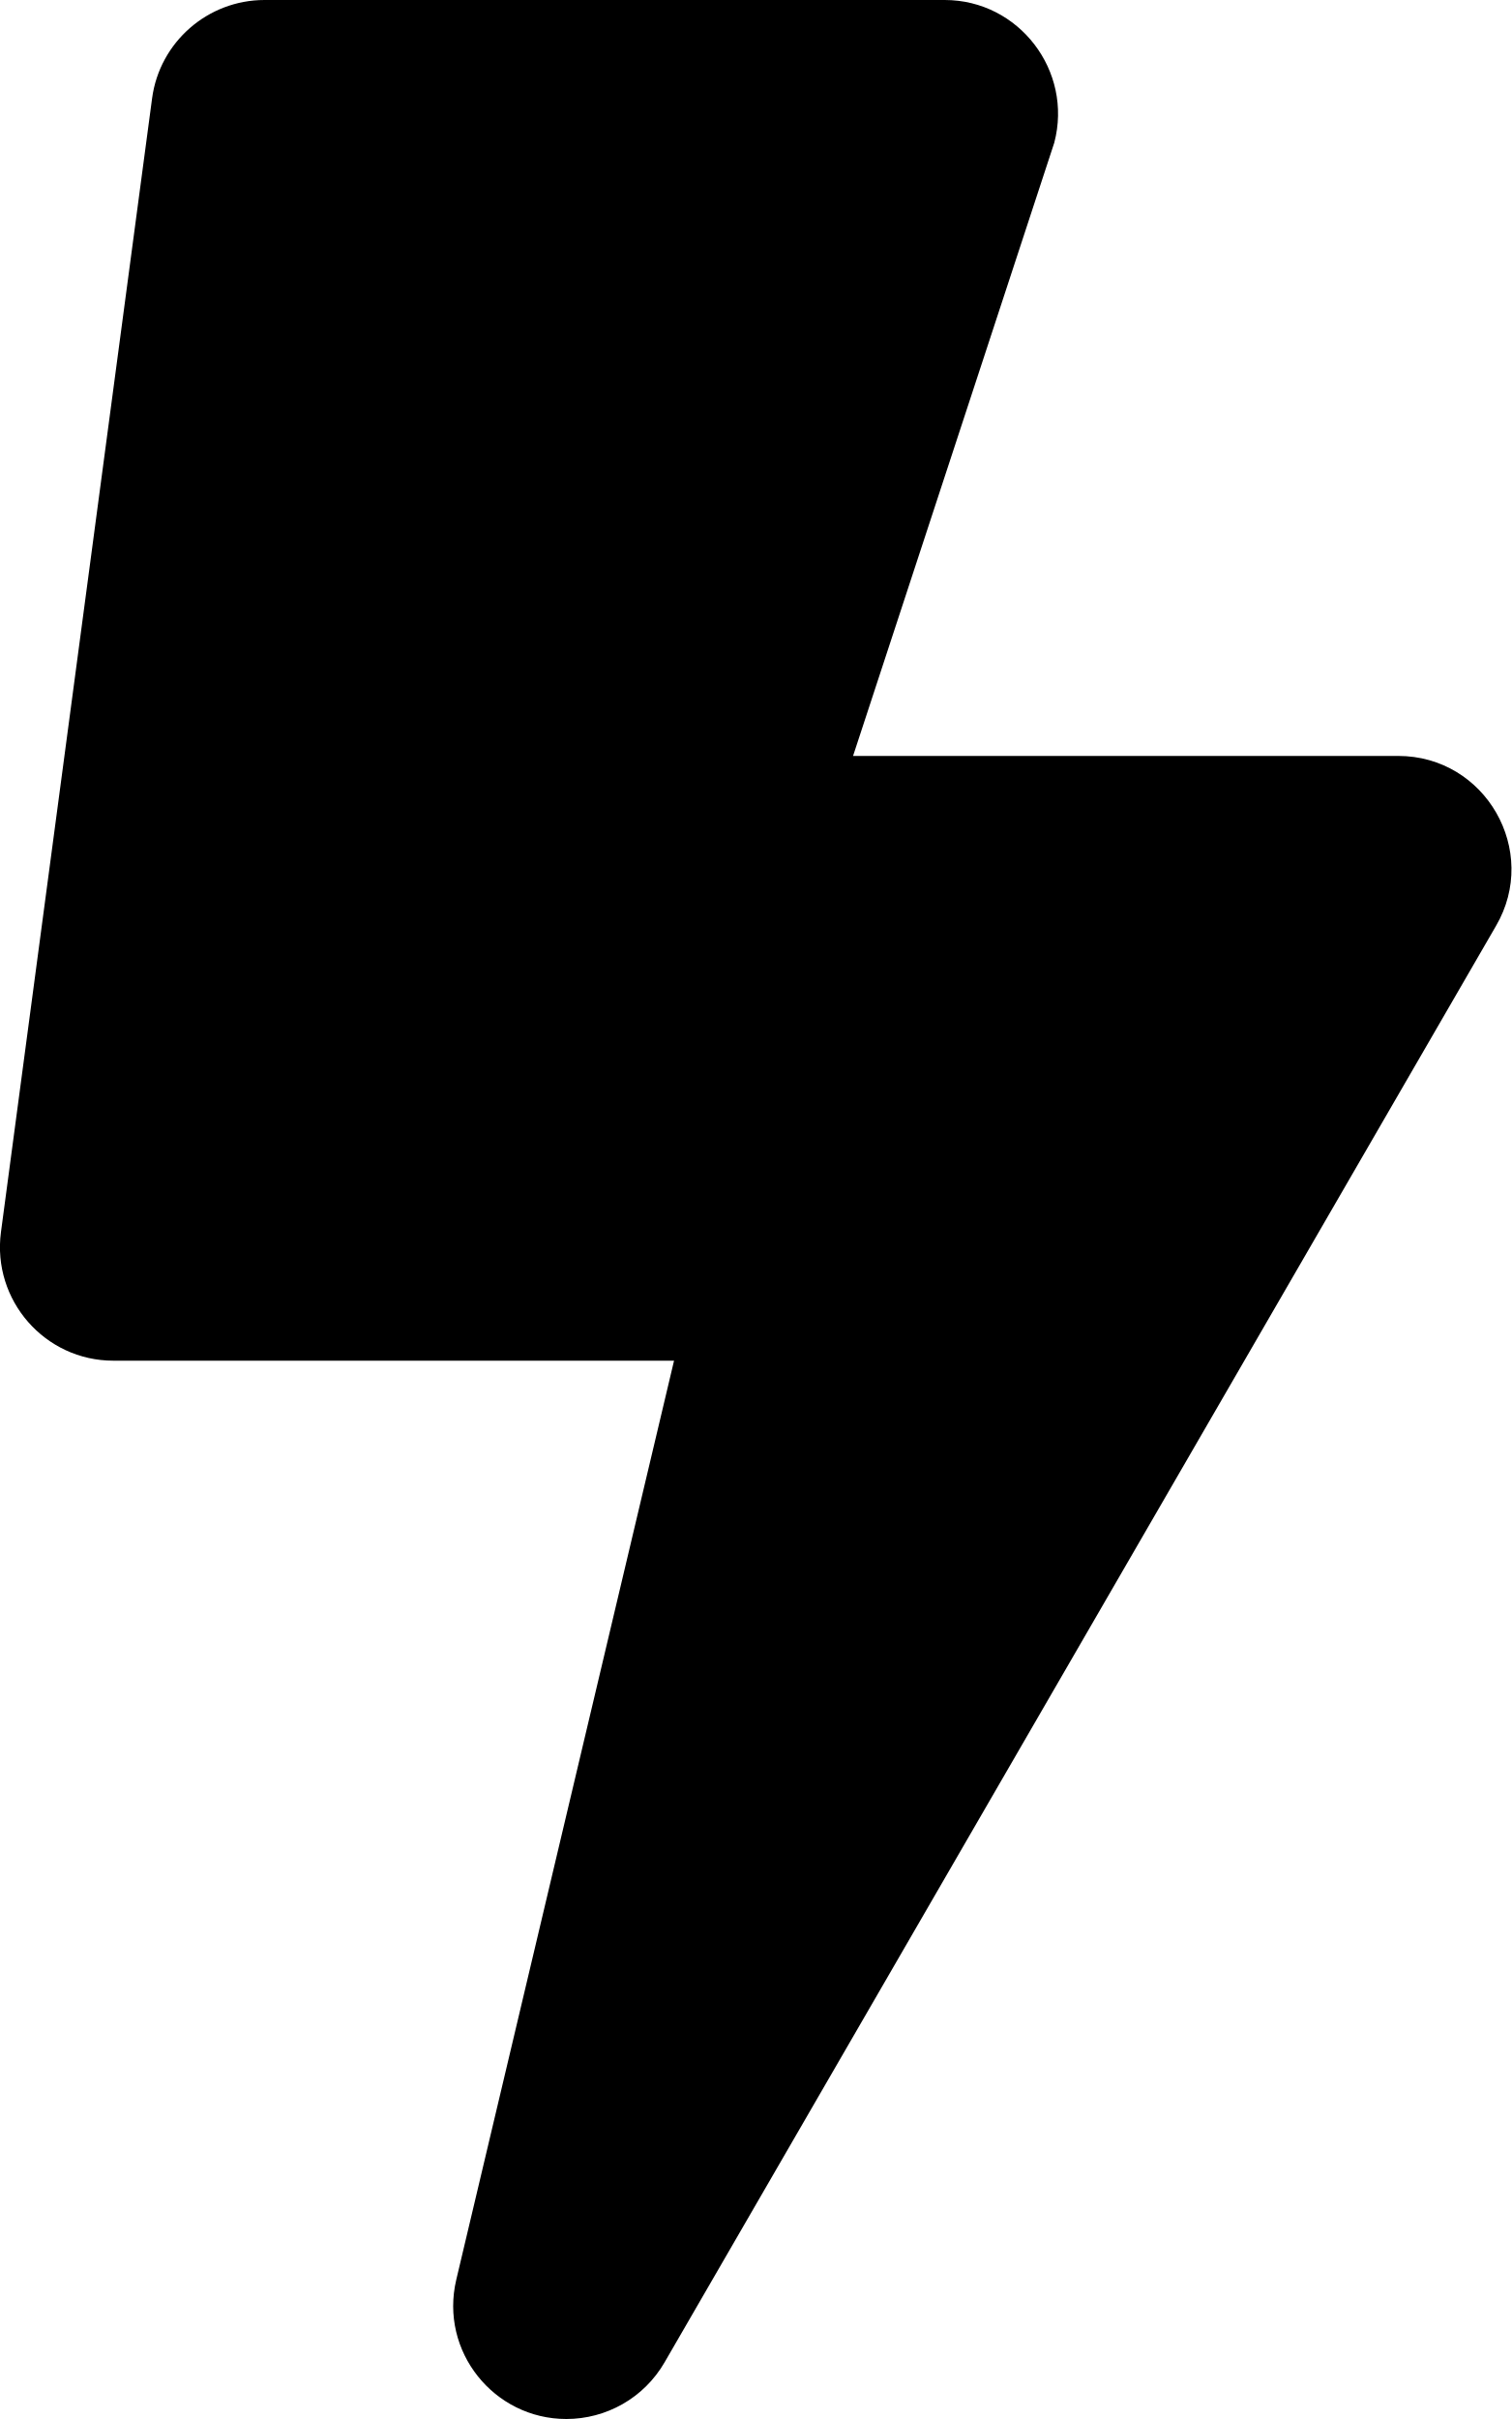
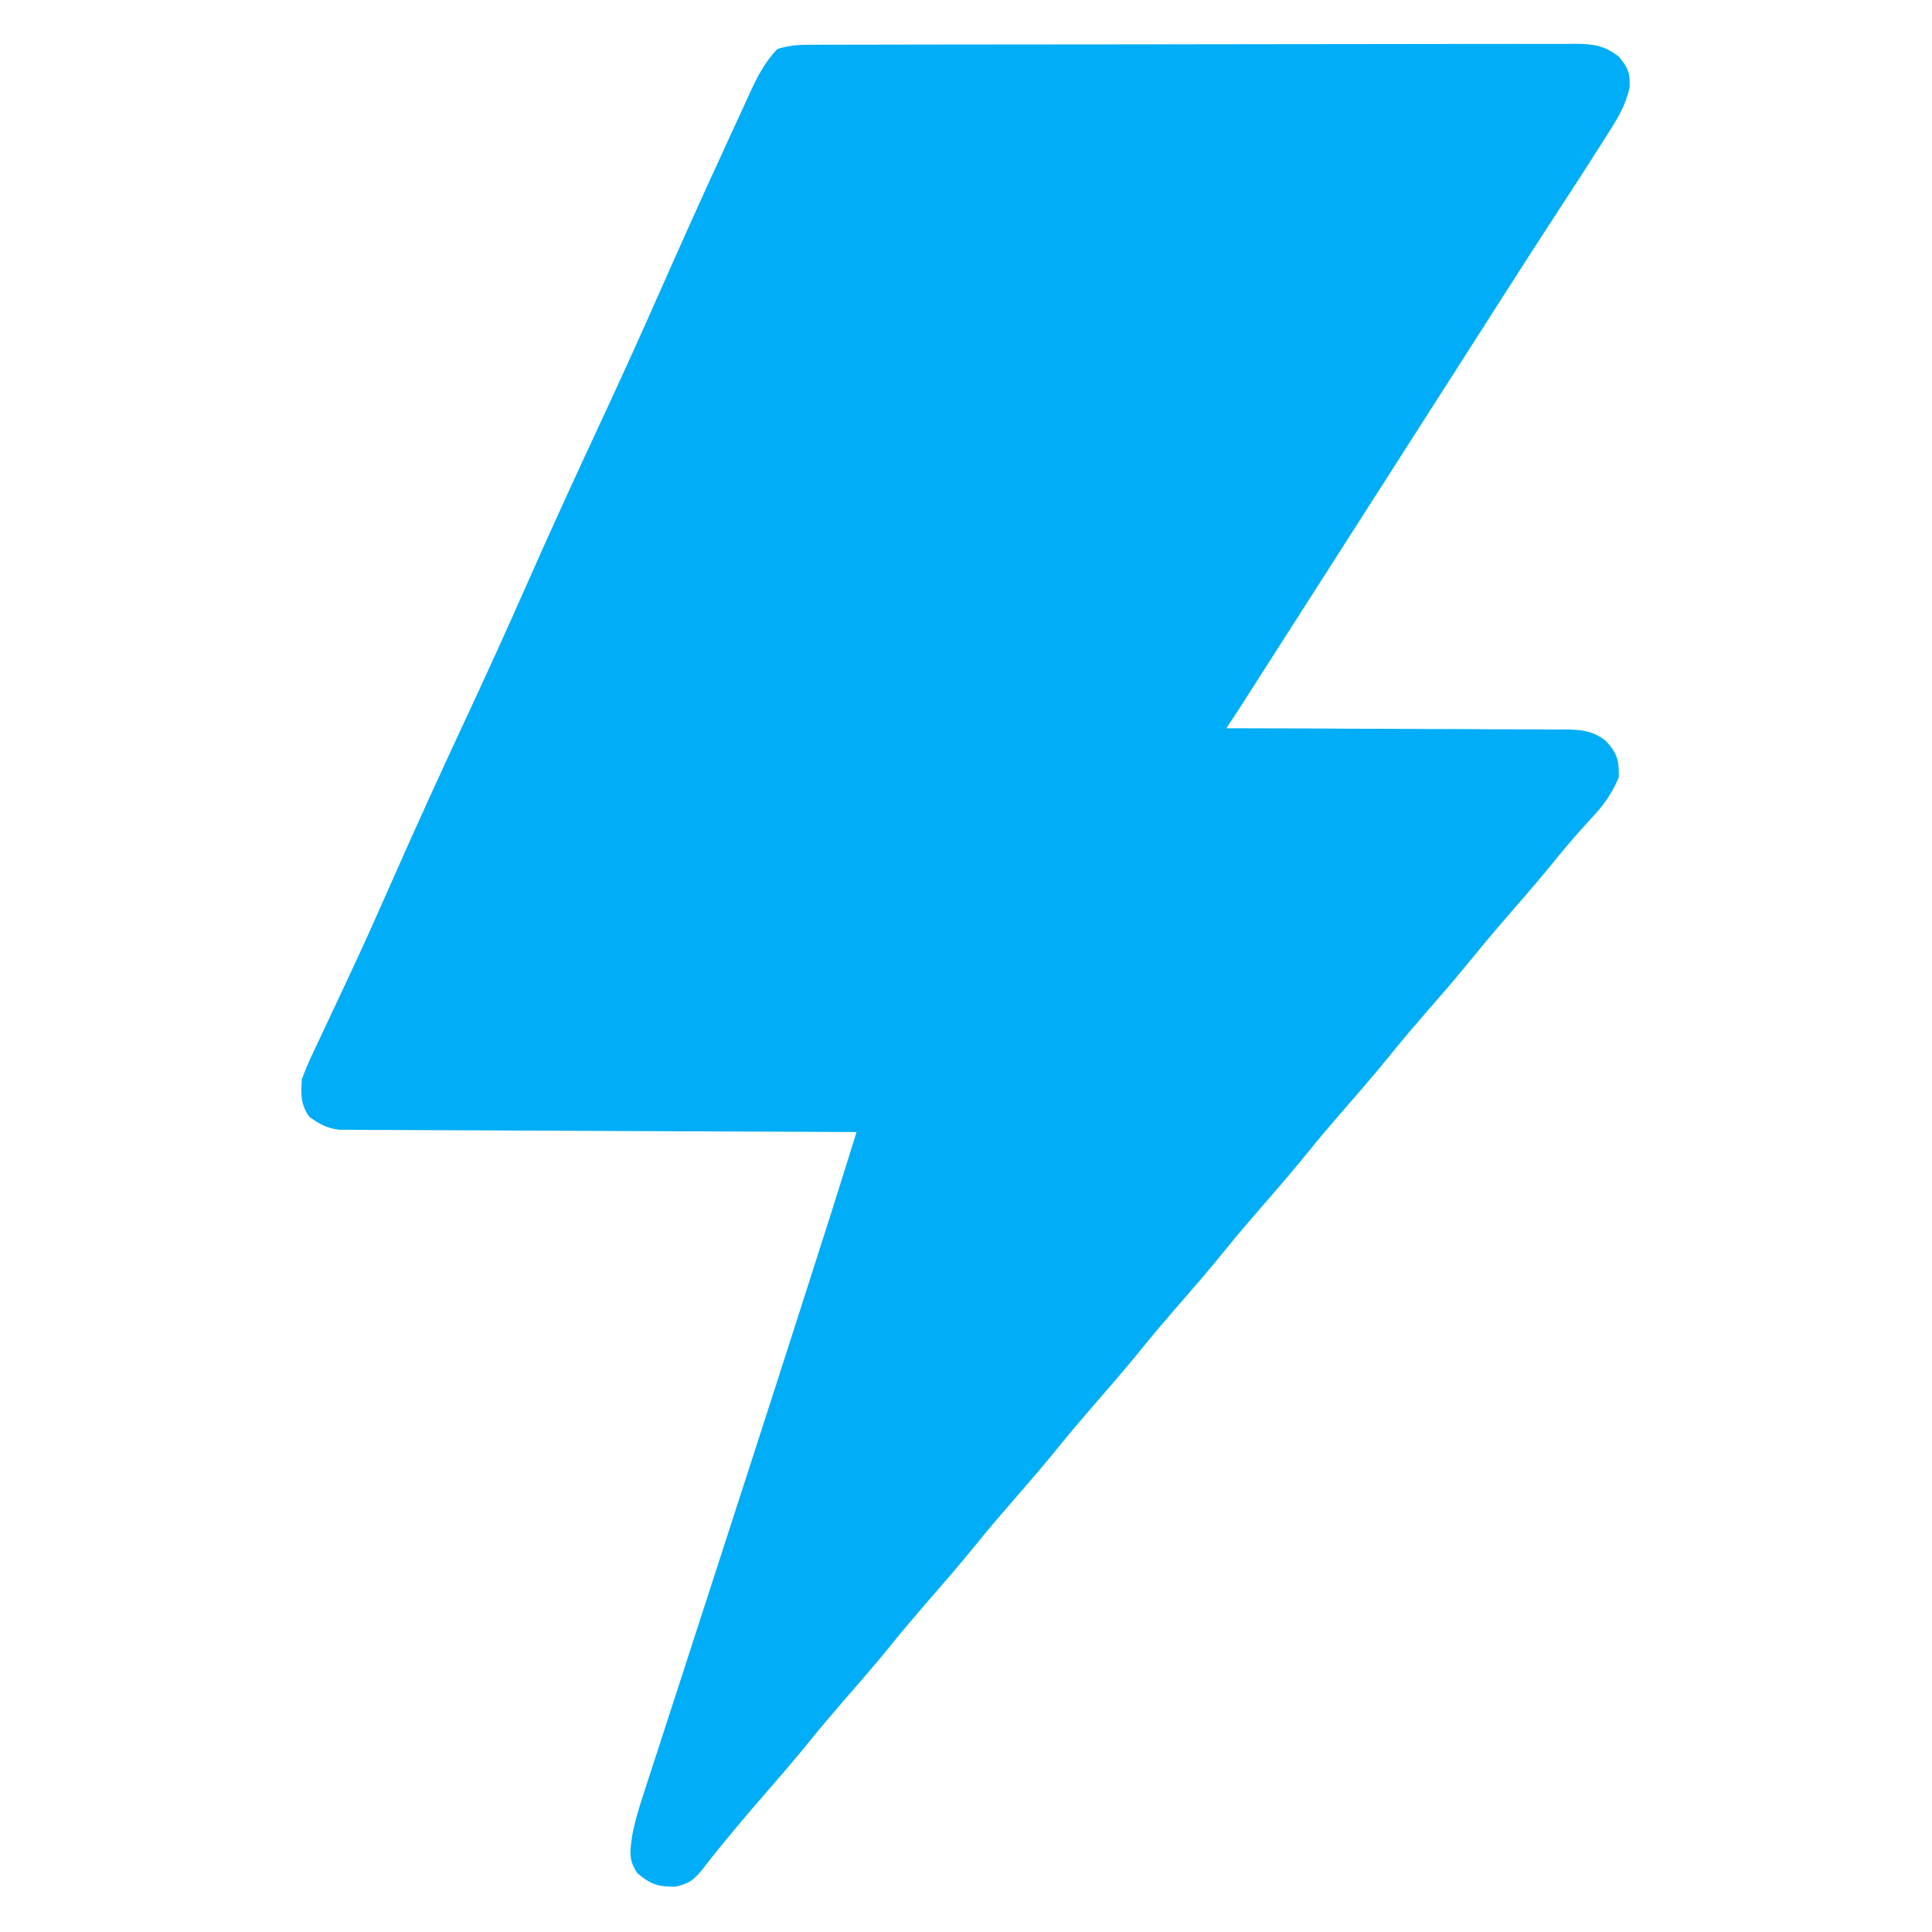
- <svg xmlns="http://www.w3.org/2000/svg" viewBox="0 0 320 512">
-   <path d="m296 160h-115.4l42.6-129.8c4-15.2-7.5-30.2-23.2-30.2h-144c-12 0-22.2 8.9-23.8 20.8l-32 240c-1.9 14.4 9.3 27.2 23.8 27.2h118.7l-46.1 194.5c-3.6 15.2 8 29.5 23.3 29.5 8.4 0 16.4-4.4 20.8-12l176-304c9.3-15.9-2.2-36-20.7-36z" />
+ <svg xmlns="http://www.w3.org/2000/svg" version="1.1" width="512" height="512">
+   <path d="M0 0 C0.877 -0.003 1.754 -0.006 2.658 -0.009 C5.608 -0.018 8.558 -0.019 11.508 -0.021 C13.619 -0.025 15.729 -0.03 17.84 -0.036 C23.582 -0.049 29.323 -0.055 35.065 -0.06 C38.65 -0.063 42.235 -0.067 45.82 -0.071 C57.03 -0.085 68.24 -0.095 79.45 -0.098 C92.402 -0.103 105.355 -0.12 118.307 -0.149 C128.312 -0.171 138.316 -0.181 148.32 -0.182 C154.299 -0.184 160.278 -0.189 166.257 -0.207 C171.879 -0.224 177.501 -0.226 183.124 -0.217 C185.189 -0.216 187.254 -0.221 189.319 -0.231 C192.136 -0.243 194.951 -0.238 197.767 -0.227 C198.587 -0.235 199.407 -0.243 200.252 -0.251 C204.858 -0.211 207.849 0.28 211.511 3.14 C213.945 6.062 214.539 7.478 214.378 11.301 C213.313 16.018 211.358 19.3 208.761 23.328 C208.025 24.499 208.025 24.499 207.275 25.693 C205.702 28.185 204.11 30.665 202.511 33.14 C202.004 33.926 201.498 34.712 200.976 35.522 C198.337 39.61 195.682 43.686 193.018 47.758 C189.208 53.591 185.45 59.457 181.698 65.328 C181.027 66.378 180.356 67.428 179.664 68.51 C178.296 70.651 176.927 72.793 175.559 74.935 C172.213 80.172 168.861 85.406 165.511 90.64 C164.177 92.724 162.844 94.807 161.511 96.89 C153.511 109.39 145.511 121.89 137.511 134.39 C136.85 135.423 136.188 136.456 135.507 137.521 C134.185 139.586 132.863 141.652 131.541 143.717 C128.411 148.608 125.281 153.5 122.152 158.392 C120.67 160.709 119.188 163.025 117.706 165.341 C116.658 166.981 115.61 168.62 114.561 170.26 C113.929 171.249 113.296 172.238 112.643 173.258 C112.085 174.13 111.527 175.003 110.953 175.902 C109.821 177.658 108.67 179.402 107.511 181.14 C108.713 181.142 109.914 181.143 111.153 181.145 C122.483 181.161 133.812 181.204 145.141 181.273 C150.966 181.307 156.79 181.332 162.615 181.336 C168.237 181.34 173.858 181.369 179.48 181.414 C181.624 181.427 183.768 181.431 185.912 181.427 C188.917 181.422 191.92 181.448 194.925 181.481 C195.811 181.472 196.696 181.464 197.608 181.455 C201.82 181.533 204.666 181.818 208.043 184.467 C211.131 187.812 211.59 189.615 211.511 194.14 C209.704 198.388 207.547 201.491 204.386 204.828 C201.222 208.245 198.184 211.703 195.261 215.328 C191.602 219.85 187.834 224.258 184.011 228.64 C180.276 232.923 176.586 237.224 173.011 241.64 C168.892 246.729 164.609 251.66 160.308 256.594 C157.146 260.228 154.042 263.896 151.011 267.64 C146.892 272.729 142.609 277.66 138.308 282.594 C135.146 286.228 132.042 289.896 129.011 293.64 C124.892 298.729 120.609 303.66 116.308 308.594 C113.146 312.228 110.042 315.896 107.011 319.64 C102.892 324.729 98.609 329.66 94.308 334.594 C91.146 338.228 88.042 341.896 85.011 345.64 C80.892 350.729 76.609 355.66 72.308 360.594 C69.146 364.228 66.042 367.896 63.011 371.64 C58.892 376.729 54.609 381.66 50.308 386.594 C47.146 390.228 44.042 393.896 41.011 397.64 C36.892 402.729 32.609 407.66 28.308 412.594 C25.146 416.228 22.042 419.896 19.011 423.64 C14.892 428.729 10.609 433.66 6.308 438.594 C3.146 442.228 0.042 445.896 -2.989 449.64 C-6.565 454.057 -10.255 458.358 -13.989 462.64 C-20.032 469.573 -25.965 476.581 -31.591 483.859 C-33.82 486.538 -35.105 487.353 -38.489 488.14 C-43.068 488.14 -44.947 487.593 -48.489 484.64 C-51.009 481.18 -50.523 478.677 -49.955 474.601 C-49.184 470.526 -47.966 466.648 -46.665 462.715 C-46.372 461.804 -46.078 460.892 -45.776 459.954 C-44.792 456.909 -43.797 453.869 -42.802 450.828 C-42.092 448.637 -41.383 446.447 -40.675 444.256 C-39.126 439.47 -37.573 434.686 -36.015 429.904 C-33.364 421.763 -30.729 413.618 -28.095 405.472 C-27.399 403.32 -26.703 401.168 -26.007 399.016 C-25.539 397.57 -25.072 396.124 -24.604 394.678 C-22.959 389.591 -21.312 384.504 -19.665 379.418 C-13.89 361.584 -8.138 343.744 -2.427 325.89 C-1.941 324.373 -1.941 324.373 -1.446 322.825 C-0.531 319.967 0.383 317.108 1.296 314.25 C1.55 313.455 1.804 312.66 2.066 311.841 C4.583 303.952 7.045 296.046 9.511 288.14 C8.794 288.138 8.077 288.136 7.338 288.133 C-10.105 288.074 -27.548 287.999 -44.991 287.905 C-53.427 287.86 -61.862 287.82 -70.298 287.794 C-77.65 287.771 -85.002 287.738 -92.354 287.692 C-96.247 287.668 -100.14 287.649 -104.033 287.643 C-107.698 287.637 -111.363 287.617 -115.028 287.586 C-117.013 287.573 -118.998 287.575 -120.983 287.577 C-122.168 287.565 -123.352 287.552 -124.573 287.539 C-125.601 287.535 -126.629 287.53 -127.688 287.525 C-130.945 287.078 -132.834 286.047 -135.489 284.14 C-137.846 280.886 -137.774 278.076 -137.489 274.14 C-136.529 271.562 -135.525 269.191 -134.333 266.726 C-134 266.012 -133.666 265.298 -133.323 264.562 C-132.6 263.018 -131.873 261.477 -131.141 259.937 C-129.159 255.768 -127.214 251.582 -125.263 247.398 C-124.861 246.539 -124.459 245.68 -124.044 244.795 C-120.45 237.102 -116.997 229.351 -113.577 221.578 C-107.152 206.978 -100.51 192.486 -93.772 178.028 C-88.223 166.117 -82.789 154.164 -77.489 142.14 C-71.414 128.358 -65.134 114.679 -58.771 101.027 C-53.223 89.116 -47.791 77.163 -42.489 65.14 C-36.925 52.541 -31.274 39.983 -25.513 27.472 C-24.671 25.642 -23.832 23.811 -22.995 21.978 C-21.828 19.426 -20.652 16.878 -19.474 14.332 C-18.958 13.197 -18.958 13.197 -18.431 12.039 C-16.535 7.973 -14.607 4.438 -11.489 1.14 C-7.64 -0.143 -4.011 -0.004 0 0 Z " fill="#00ADF6" transform="translate(217.4893,11.85956)" />
</svg>
